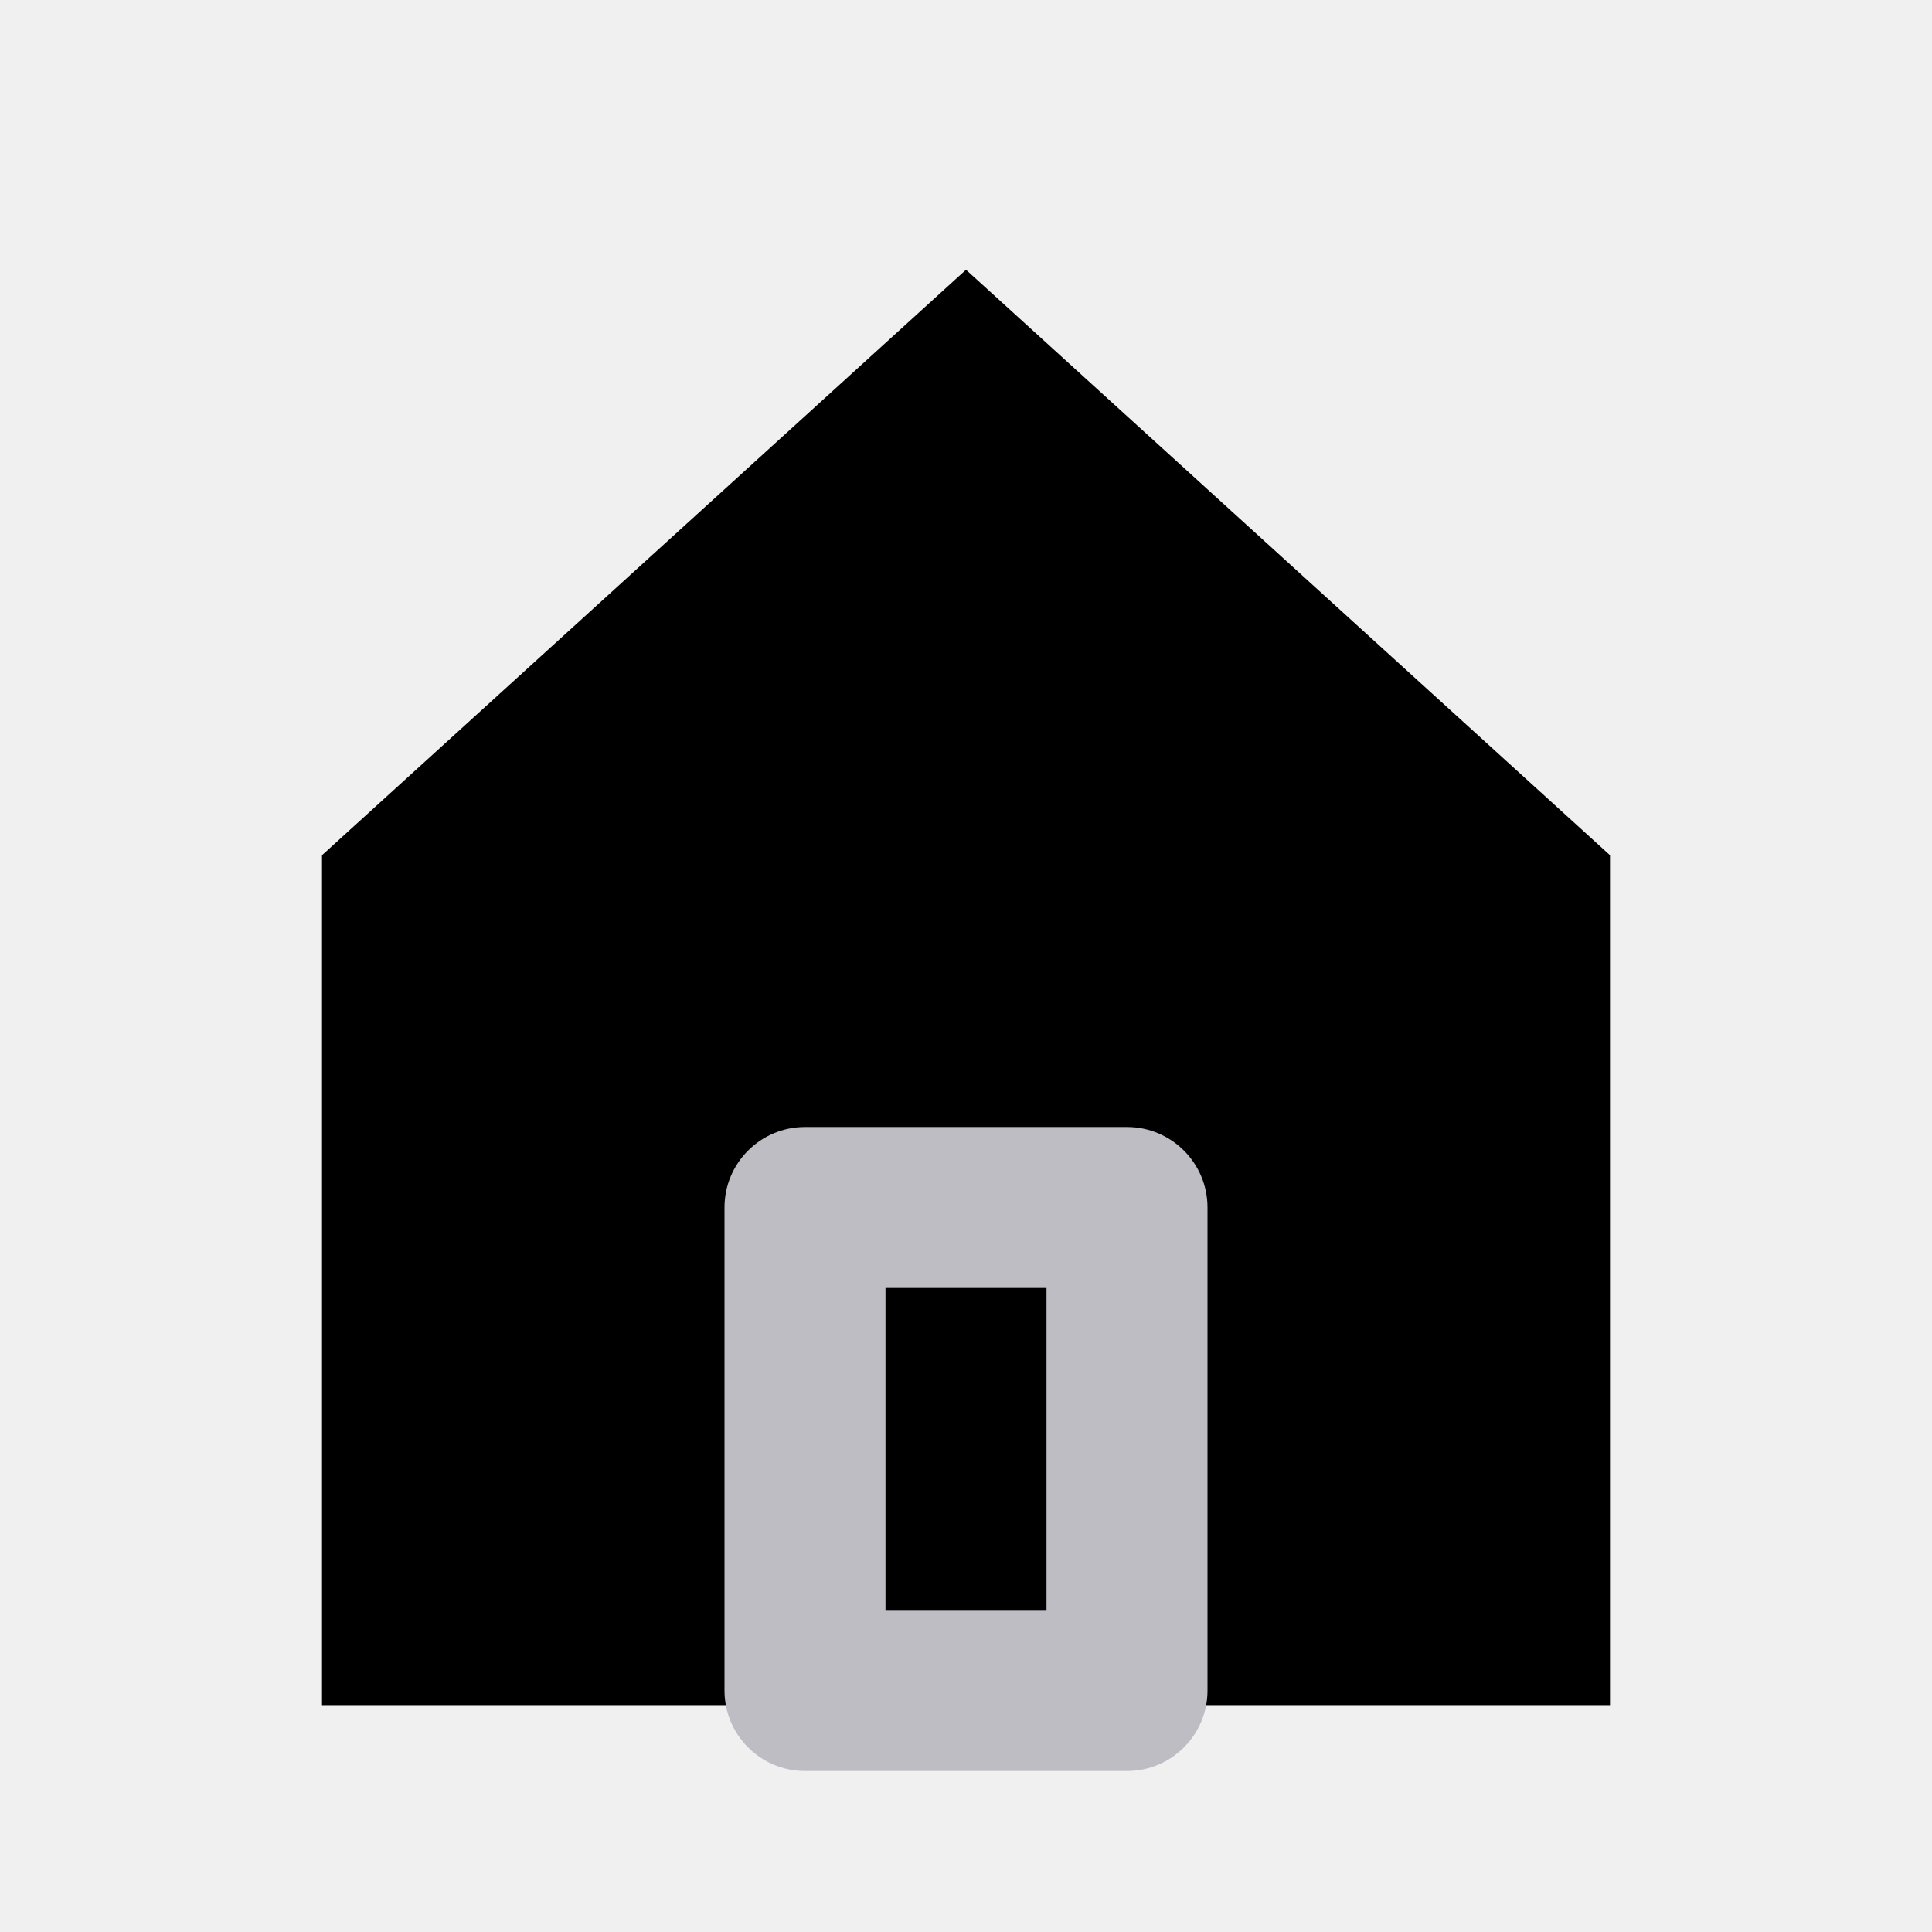
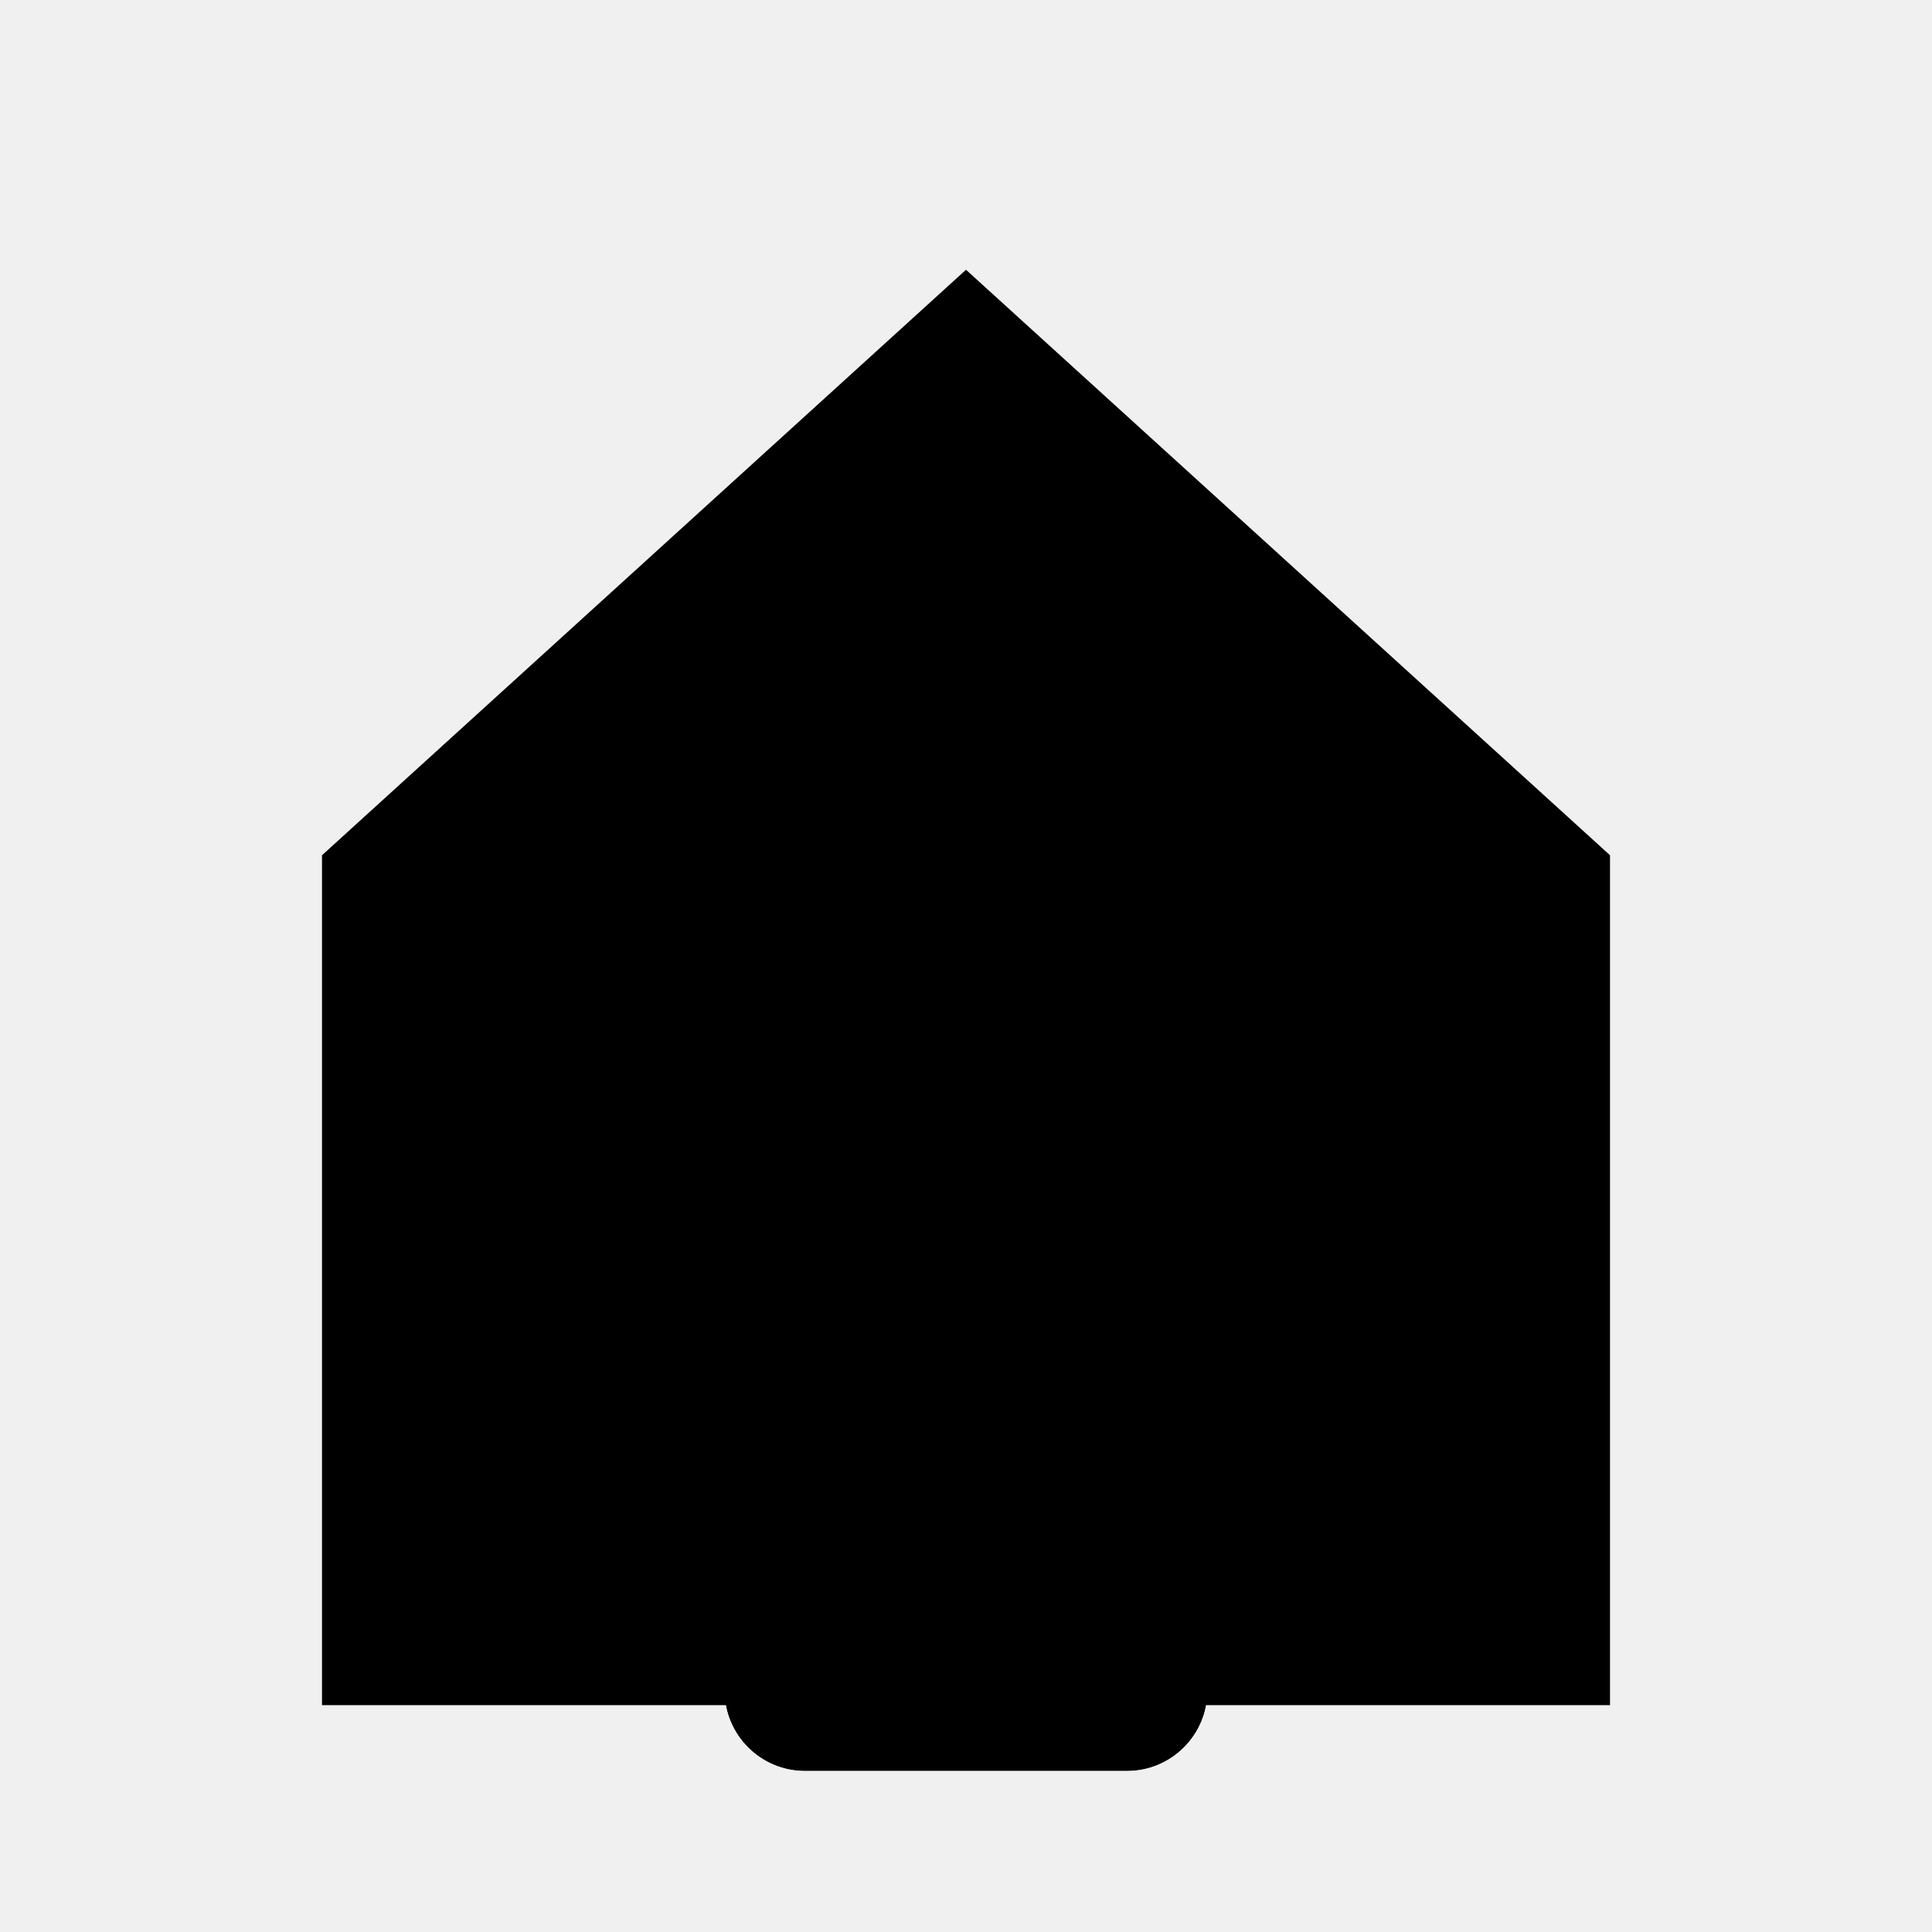
<svg xmlns="http://www.w3.org/2000/svg" width="24" height="24" viewBox="0 0 24 24" fill="current">
  <g id="home-alt">
    <g id="Icon/home">
      <path id="Path 6" d="M20 21.182H4V10.624L12 3.351L20 10.624V21.182Z" stroke="current" stroke-width="2" />
    </g>
    <g id="Rectangle">
      <mask id="path-2-inside-1_1809_659" fill="white">
        <rect x="9" y="14" width="6" height="8" rx="1" />
      </mask>
-       <rect x="9" y="14" width="6" height="8" rx="1" stroke="#BEBDC4" stroke-width="4" mask="url(#path-2-inside-1_1809_659)" />
+       <rect x="9" y="14" width="6" height="8" rx="1" stroke="current" stroke-width="4" mask="url(#path-2-inside-1_1809_659)" />
    </g>
  </g>
</svg>
